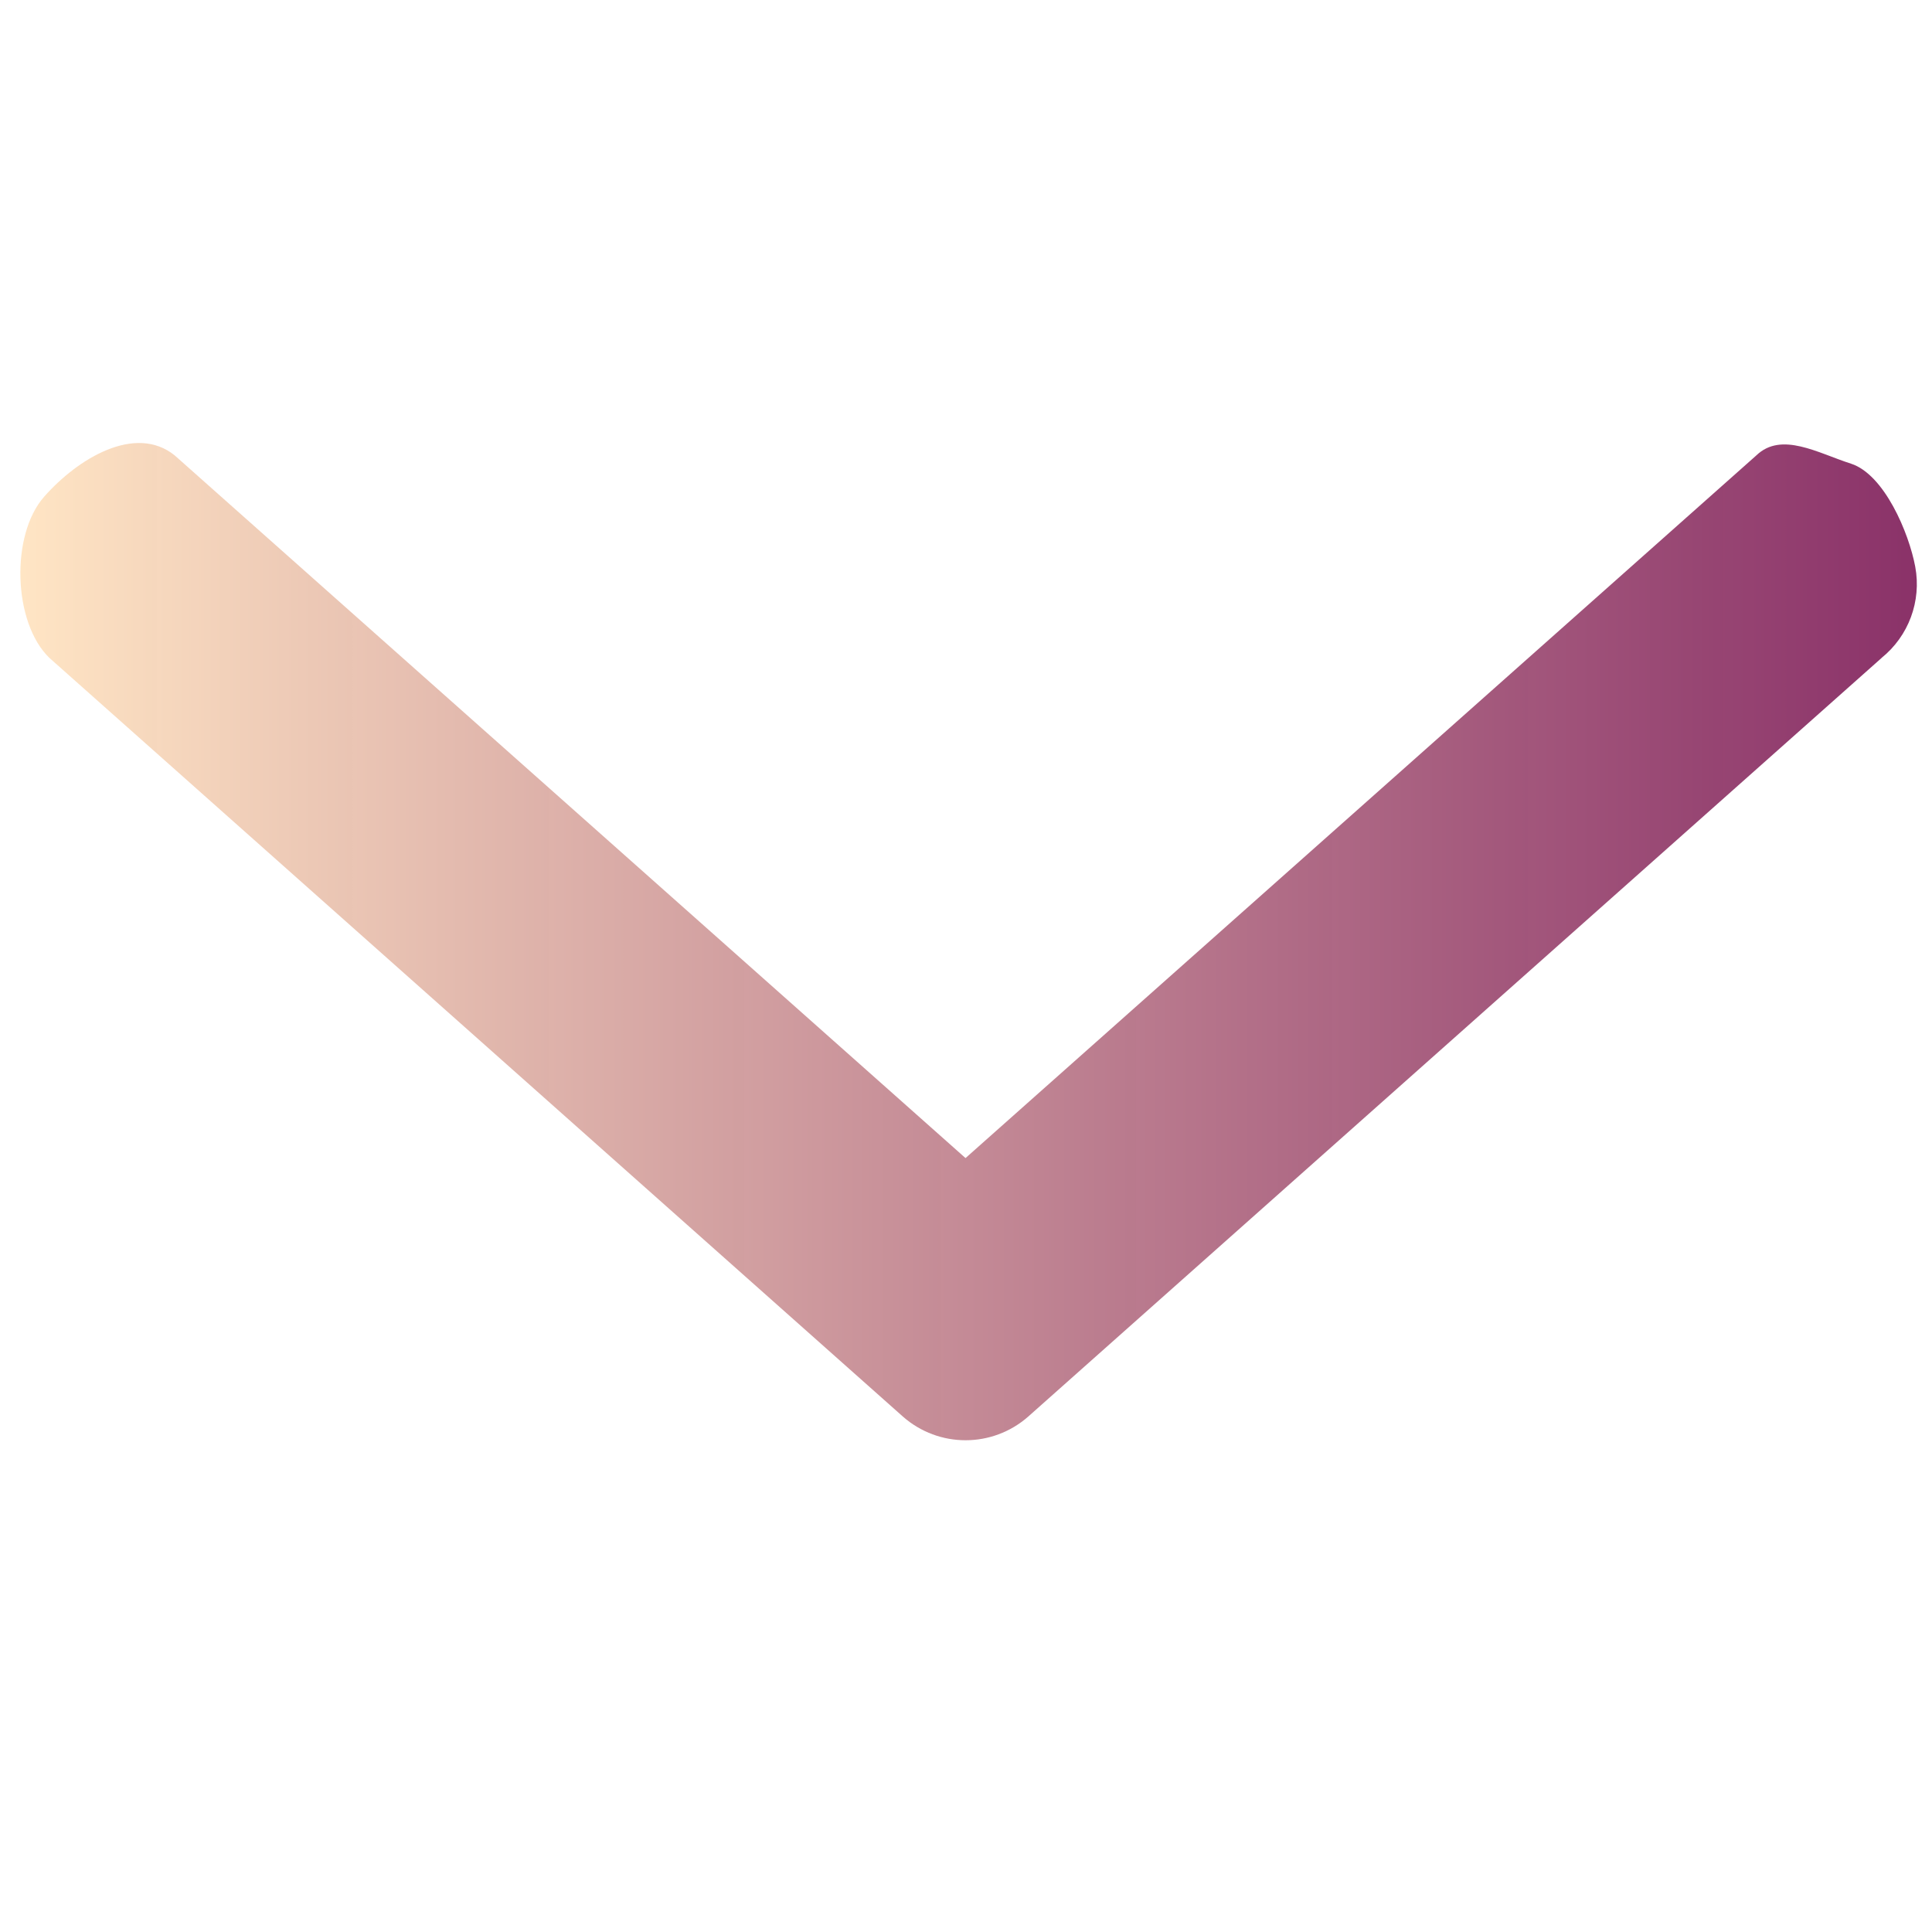
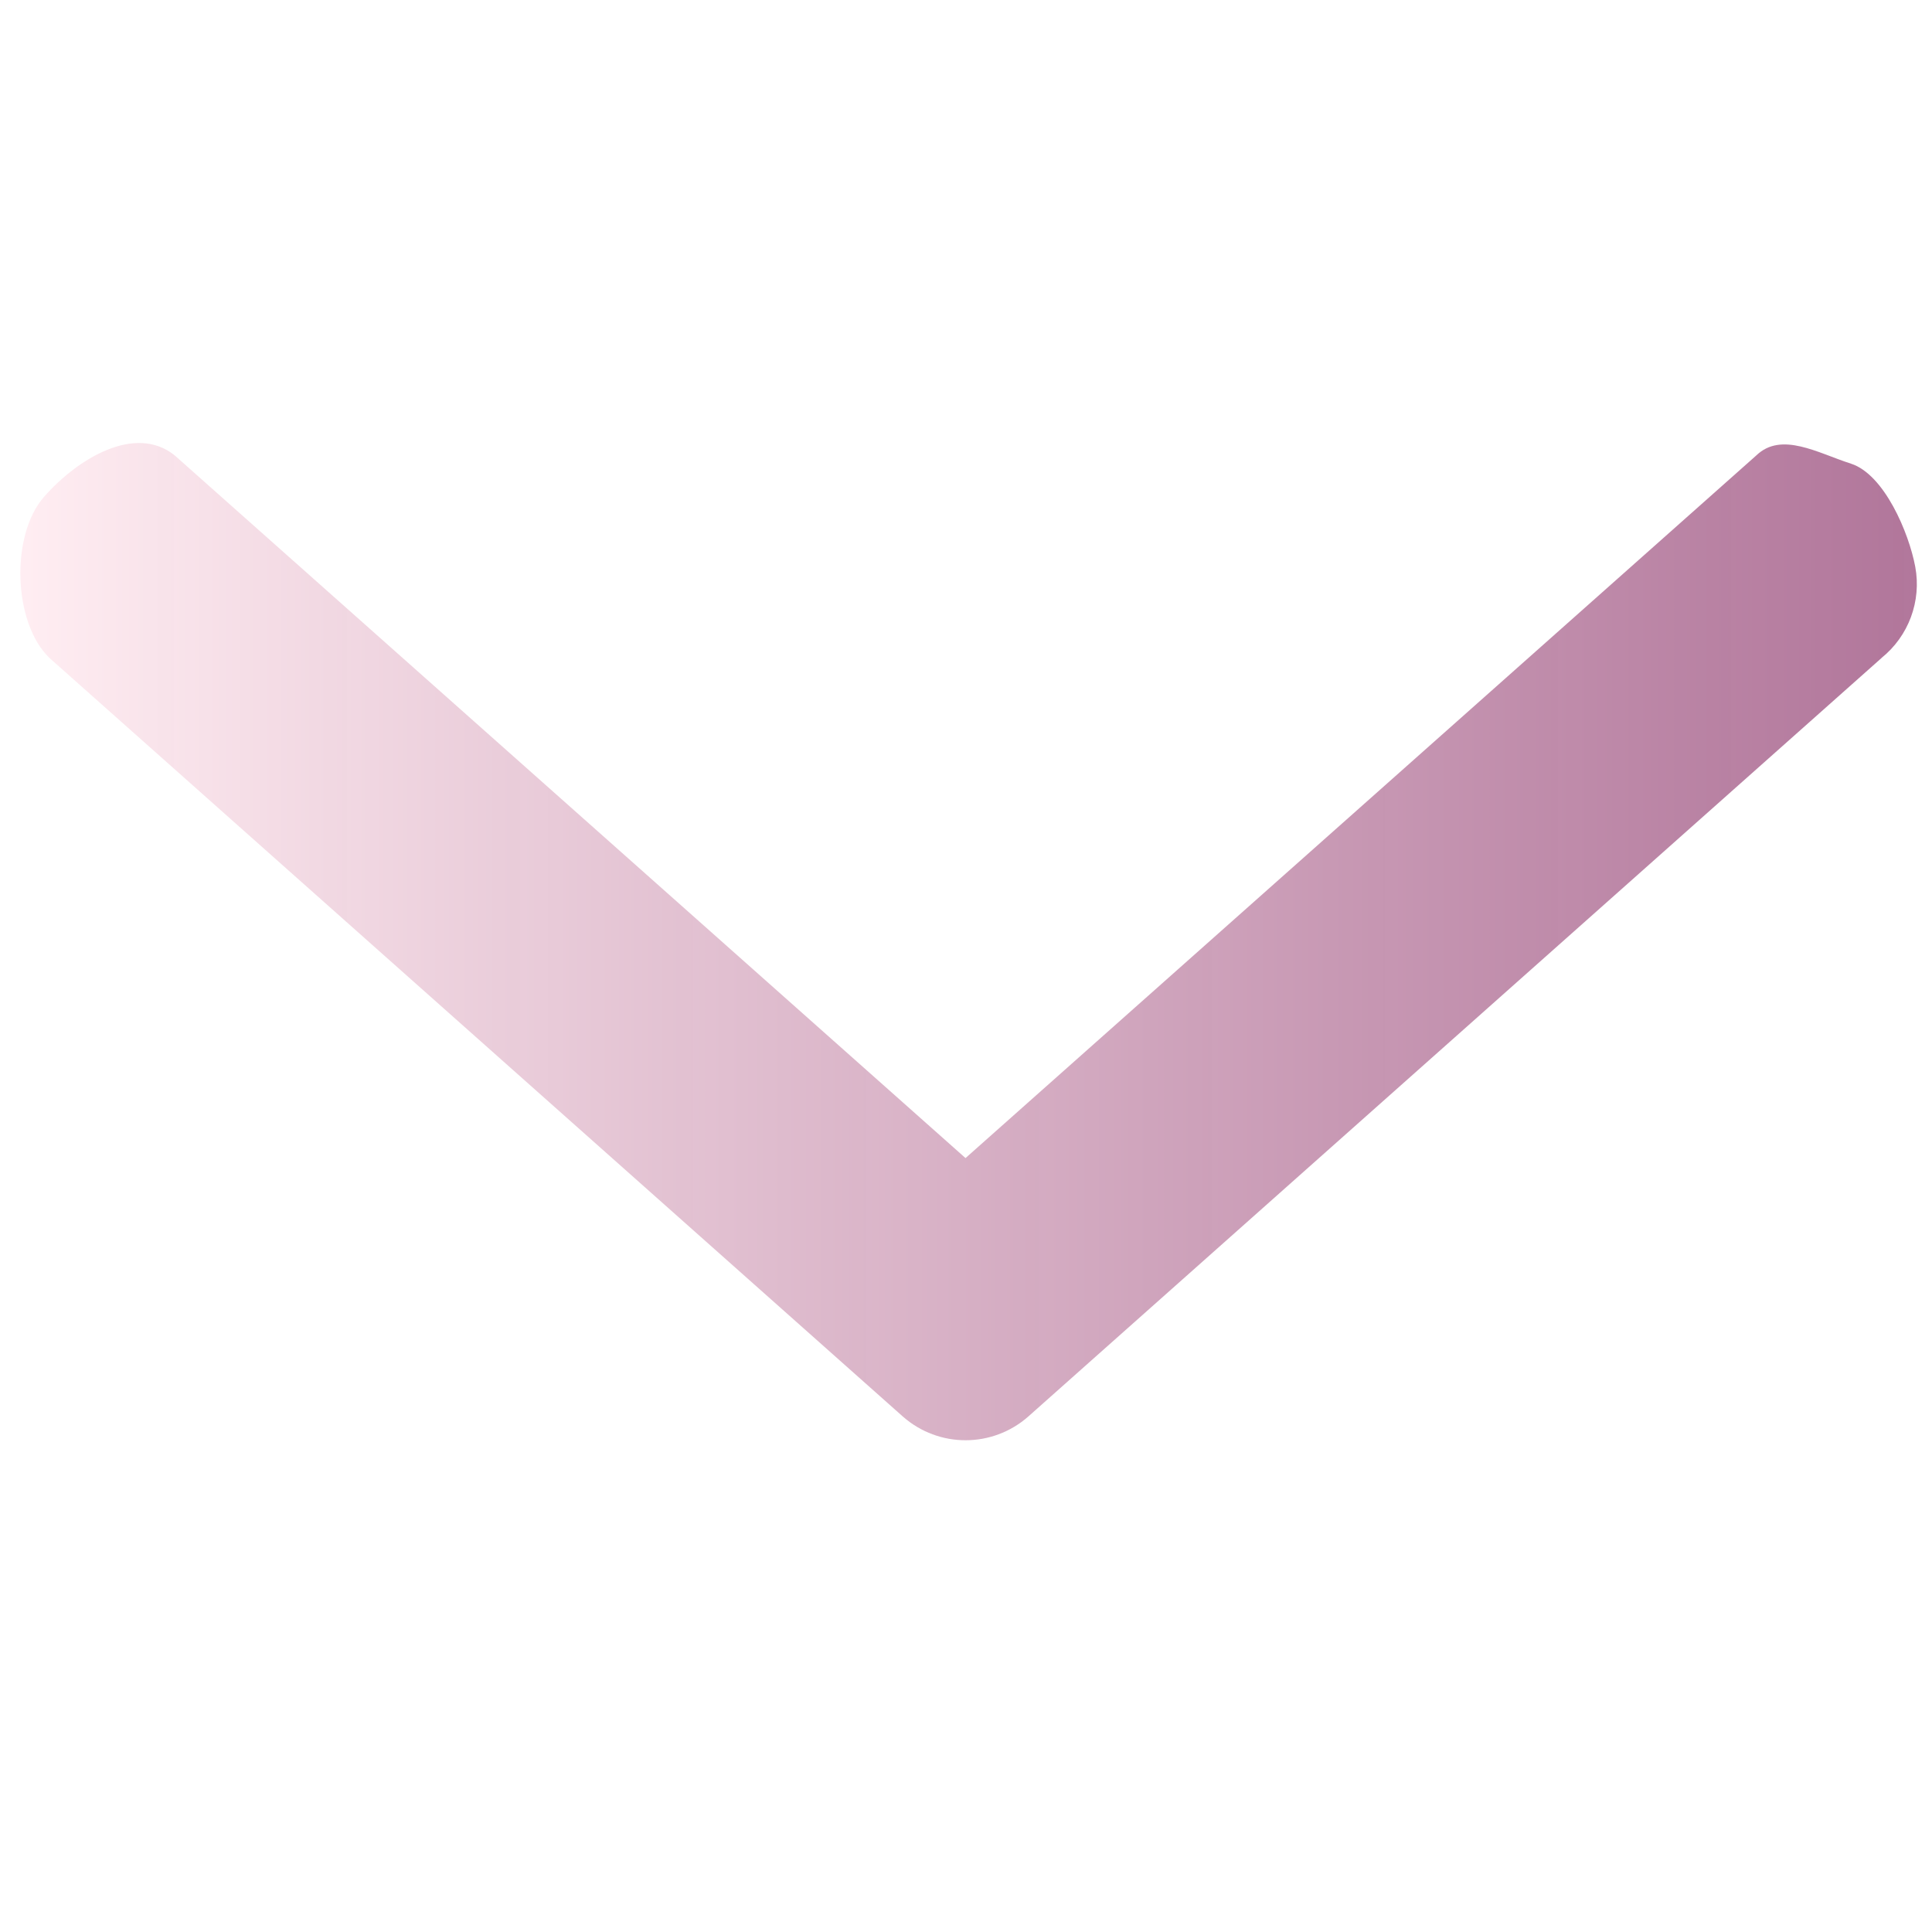
<svg xmlns="http://www.w3.org/2000/svg" xmlns:xlink="http://www.w3.org/1999/xlink" width="512" height="512" viewBox="0 0 24 24" fill="none" version="1.1" id="svg4">
  <defs id="defs8">
    <linearGradient id="linearGradient821">
-       <stop style="stop-color:#ffe0b9;stop-opacity:0.84" offset="0" id="stop817" />
-       <stop style="stop-color:#6e0044;stop-opacity:0.802" offset="1" id="stop819" />
+       <stop style="stop-color:#ffe0e8;stop-opacity:0.578" offset="0" id="stop817" />
+       <stop style="stop-color:#6e0044;stop-opacity:0.535" offset="1" id="stop819" />
    </linearGradient>
    <linearGradient xlink:href="#linearGradient821" id="linearGradient823" x1="2.033" y1="11.985" x2="22.033" y2="11.985" gradientUnits="userSpaceOnUse" gradientTransform="matrix(1.177966,0,0,1.177966,-2.141415,-2.13292)" />
  </defs>
  <path d="M 23.373,8.174 12.772,17.598 c -0.445,0.391 -1.11,0.391 -1.555,0 L 0.615,8.174 C 0.16,7.737 0.13,6.645 0.547,6.172 0.963,5.698 1.679,5.262 2.17,5.657 l 9.824,8.729 9.824,-8.729 c 0.312,-0.3 0.764,-0.029 1.176,0.103 0.412,0.133 0.719,0.856 0.798,1.281 0.079,0.426 -0.082,0.861 -0.419,1.132 z" id="path2" style="fill:url(#linearGradient823);fill-opacity:1;stroke-width:1.178" />
</svg>
